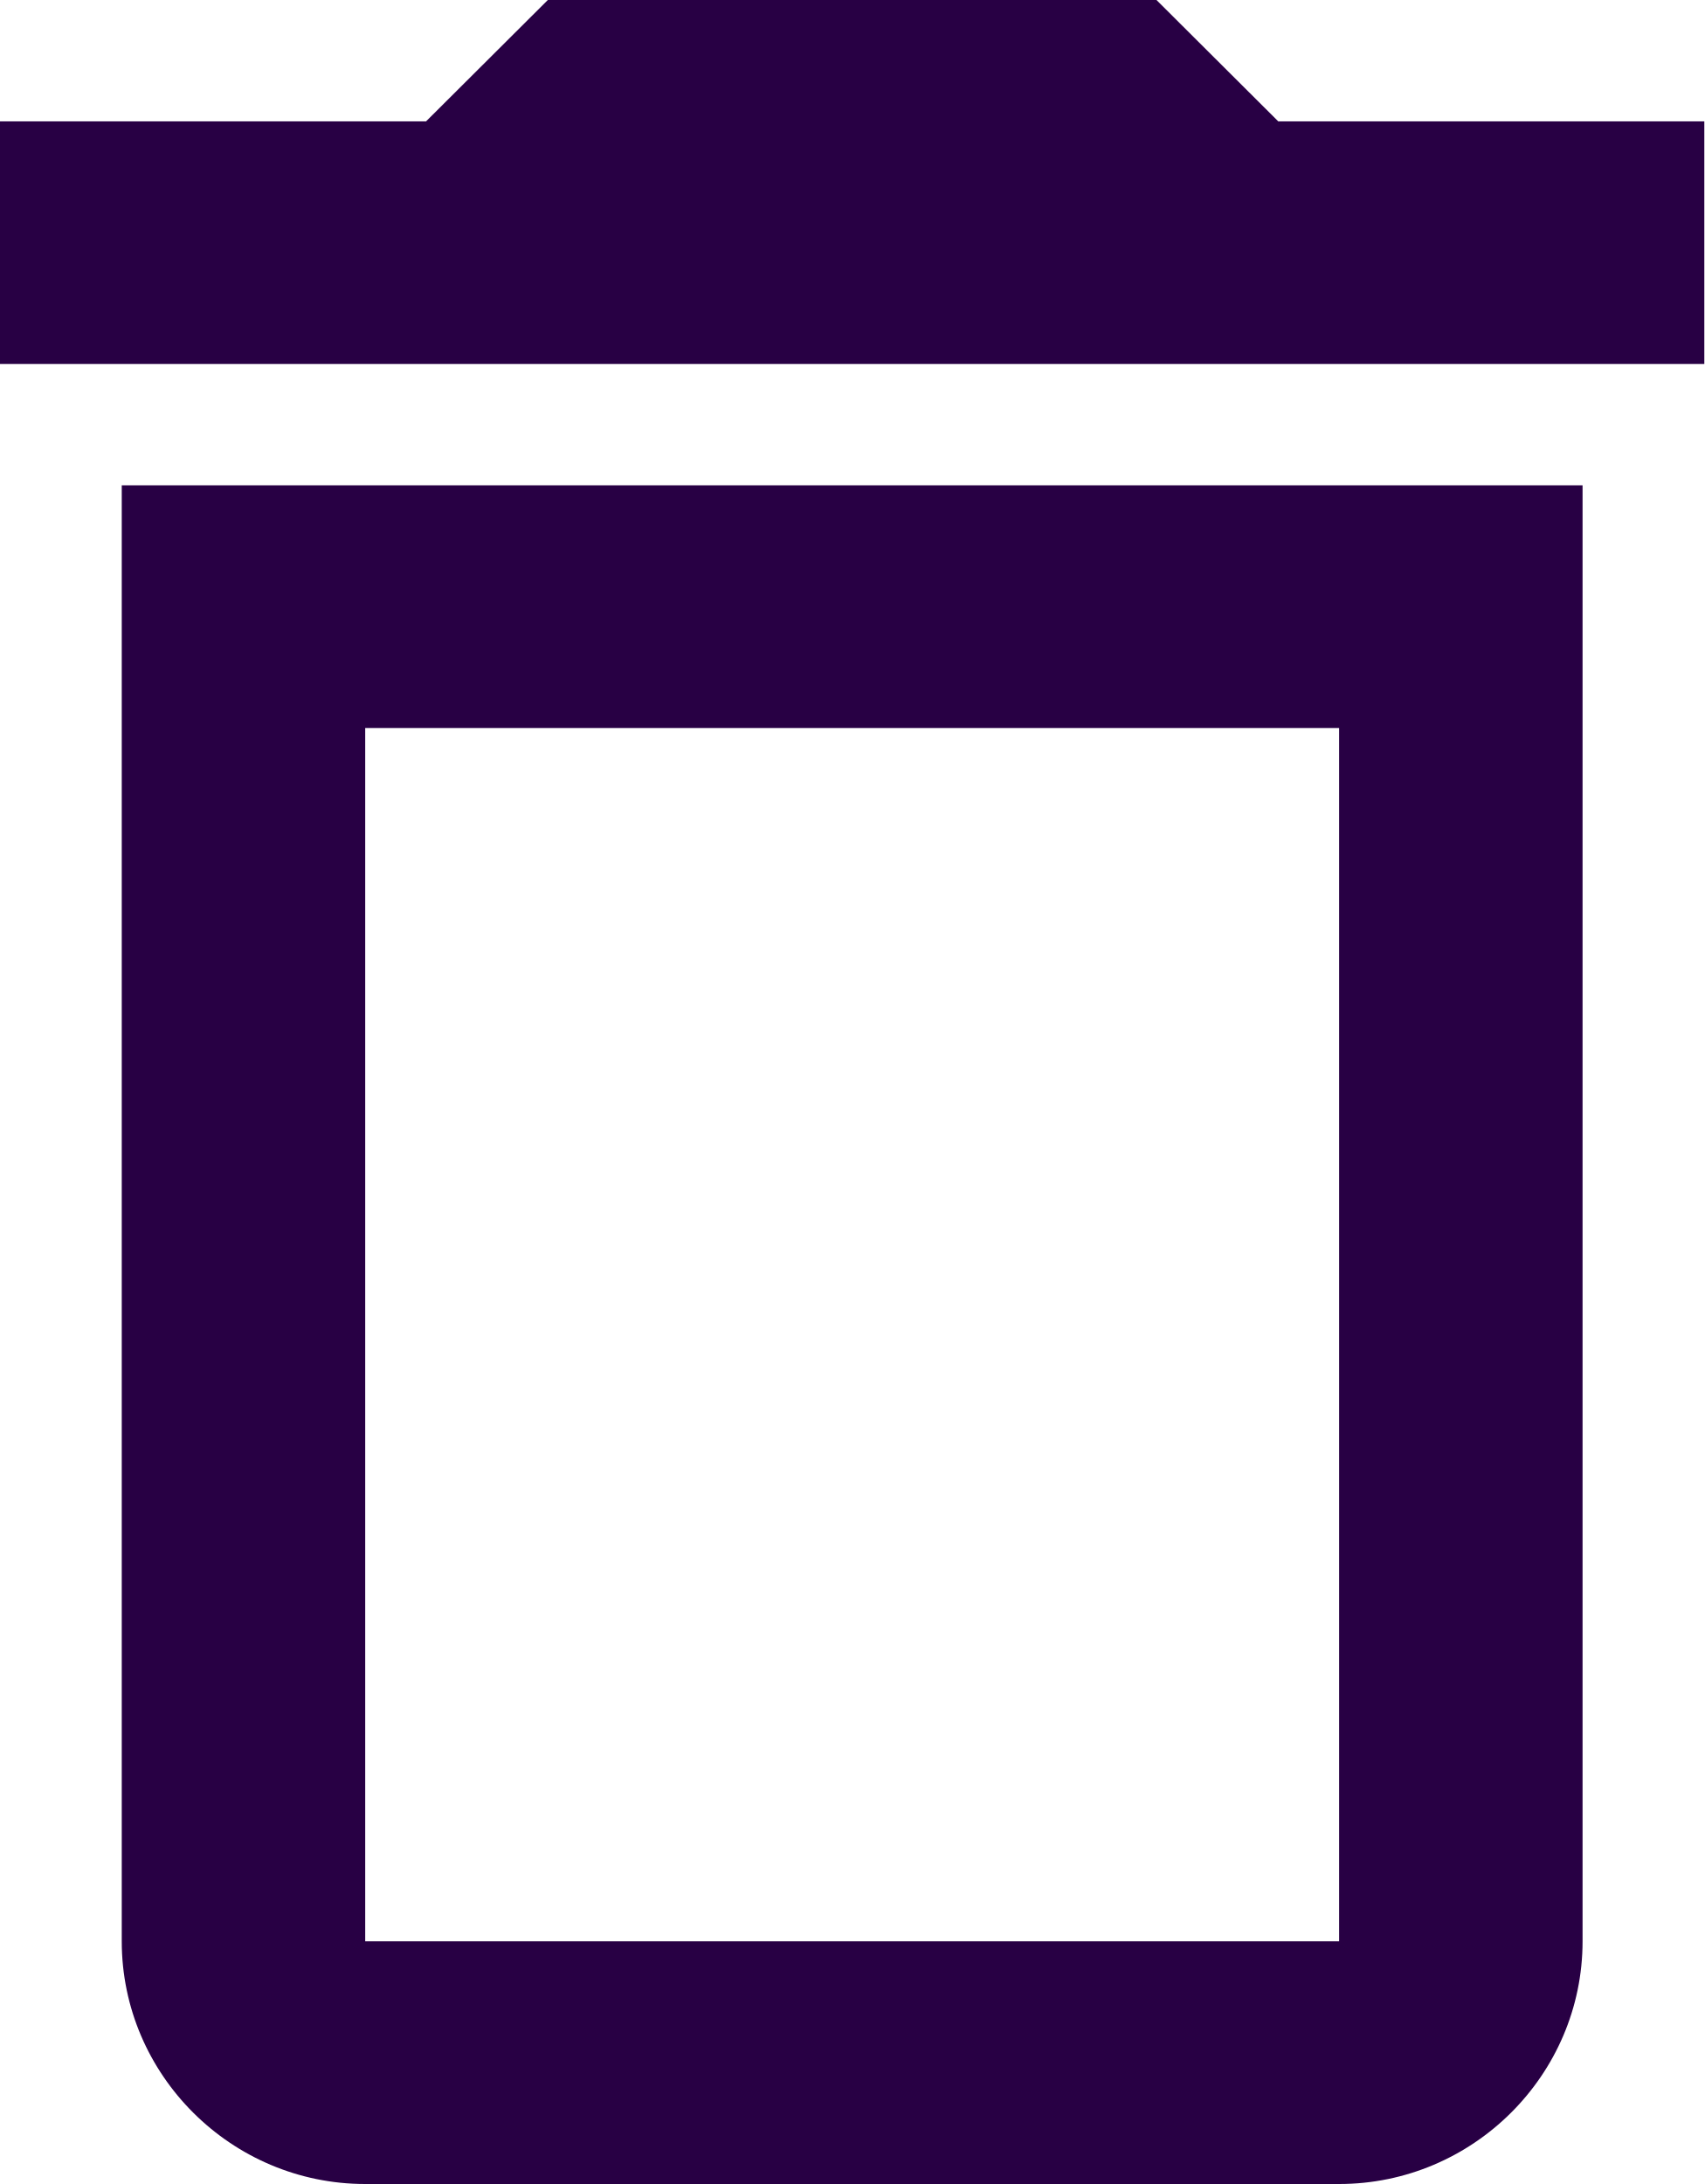
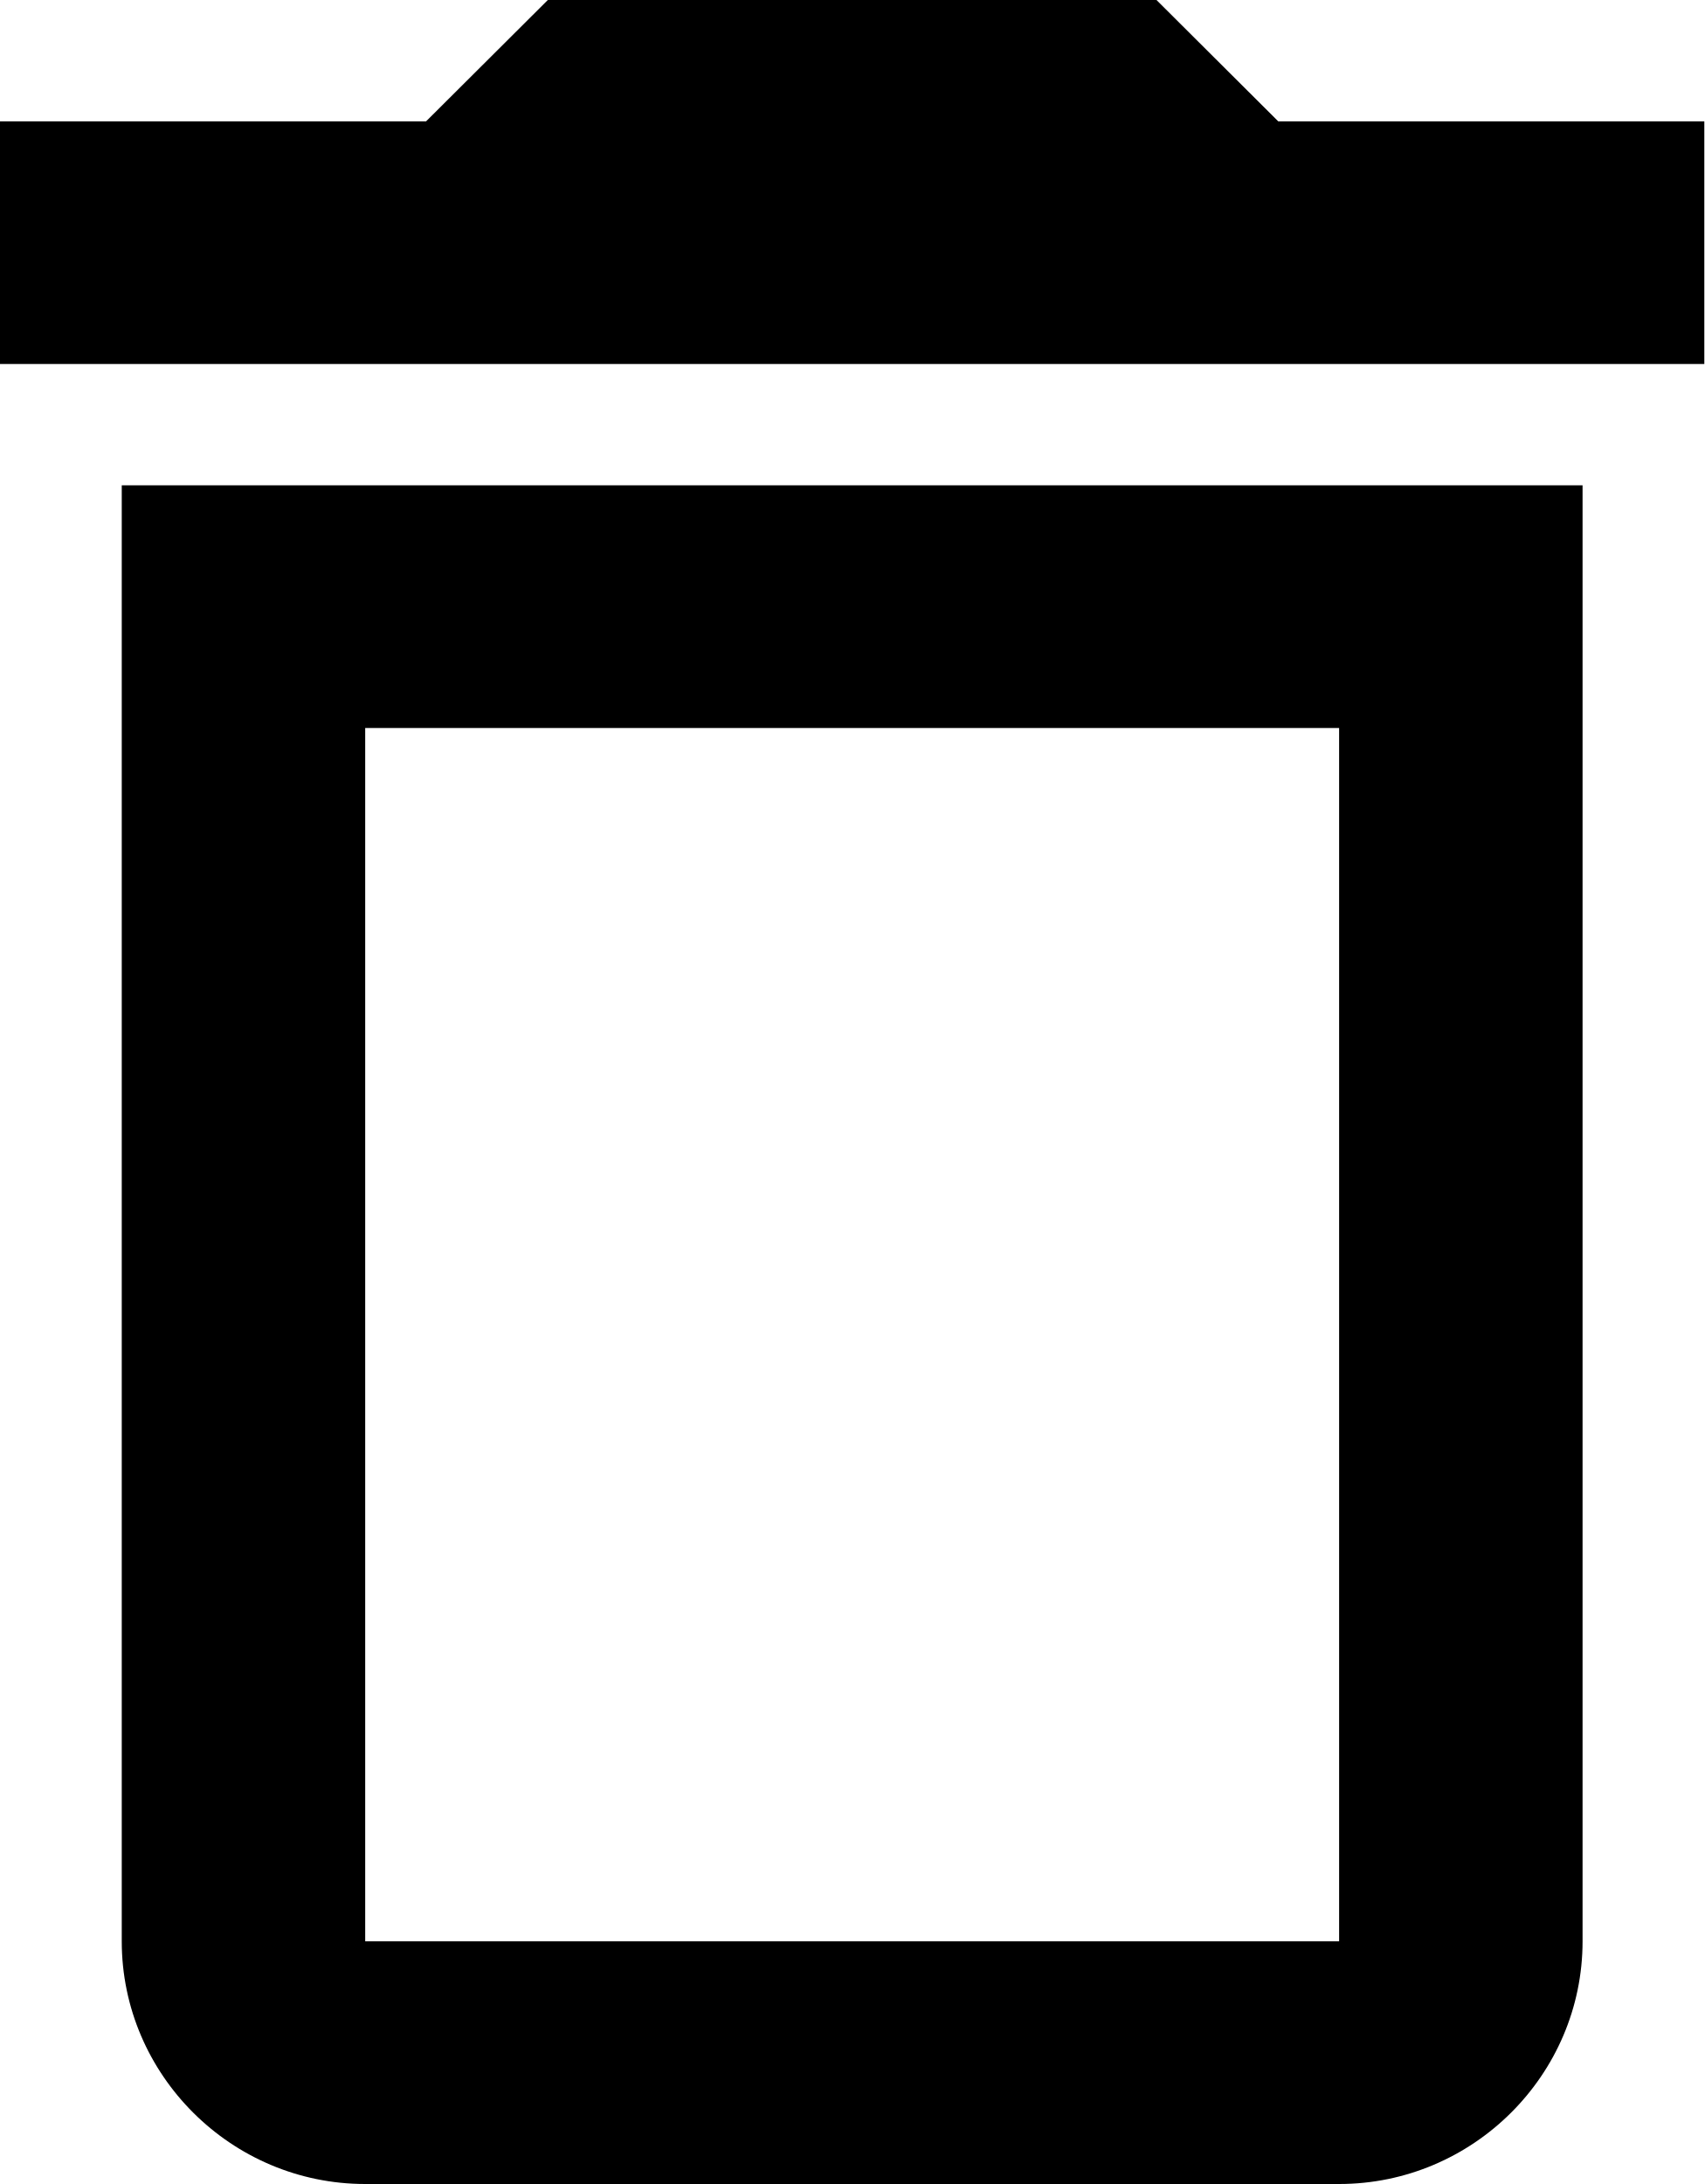
<svg xmlns="http://www.w3.org/2000/svg" width="32" height="41" viewBox="0 0 32 41" fill="none">
-   <path d="M2.286 36.444C2.286 38.95 4.343 41 6.857 41H25.143C27.657 41 29.714 38.95 29.714 36.444V9.111H2.286V36.444ZM6.857 13.667H25.143V36.444H6.857V13.667ZM24 2.278L21.714 0H10.286L8 2.278H0V6.833H32V2.278H24Z" fill="#280044" />
+   <path d="M2.286 36.444C2.286 38.95 4.343 41 6.857 41H25.143C27.657 41 29.714 38.95 29.714 36.444V9.111H2.286V36.444ZM6.857 13.667H25.143V36.444H6.857V13.667ZM24 2.278L21.714 0H10.286L8 2.278H0V6.833H32V2.278H24Z" fill="#000000" />
</svg>
